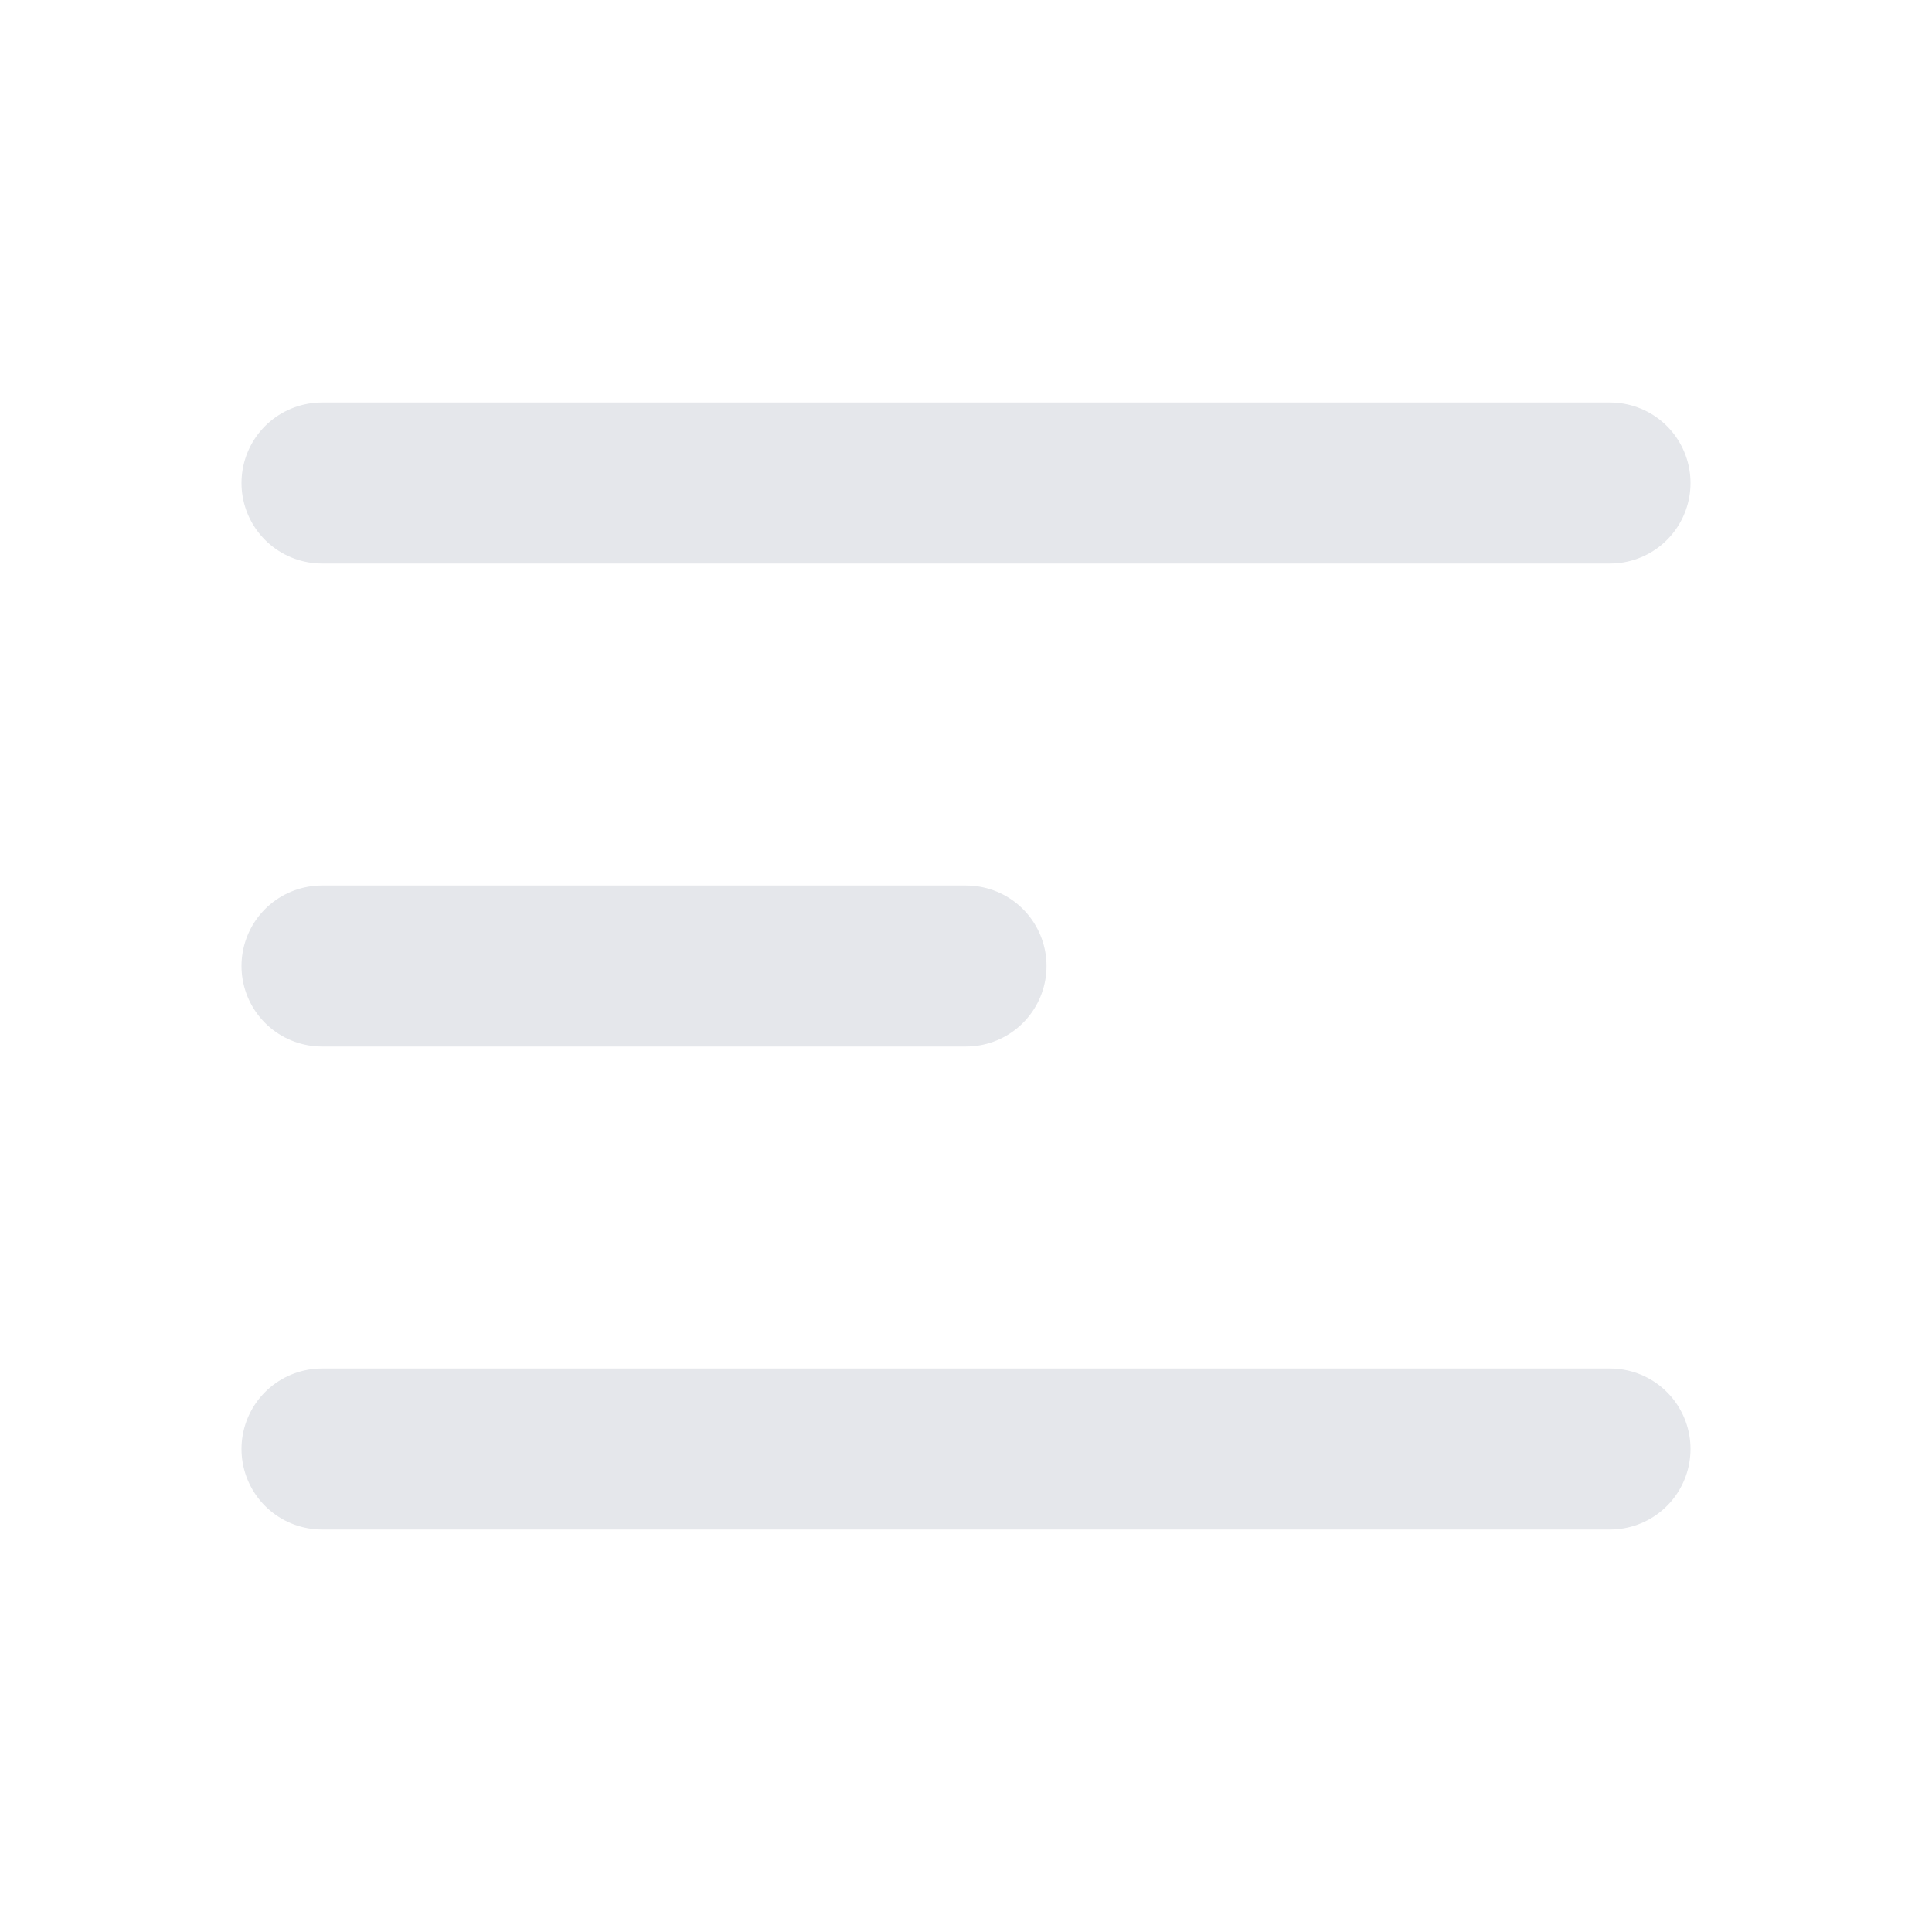
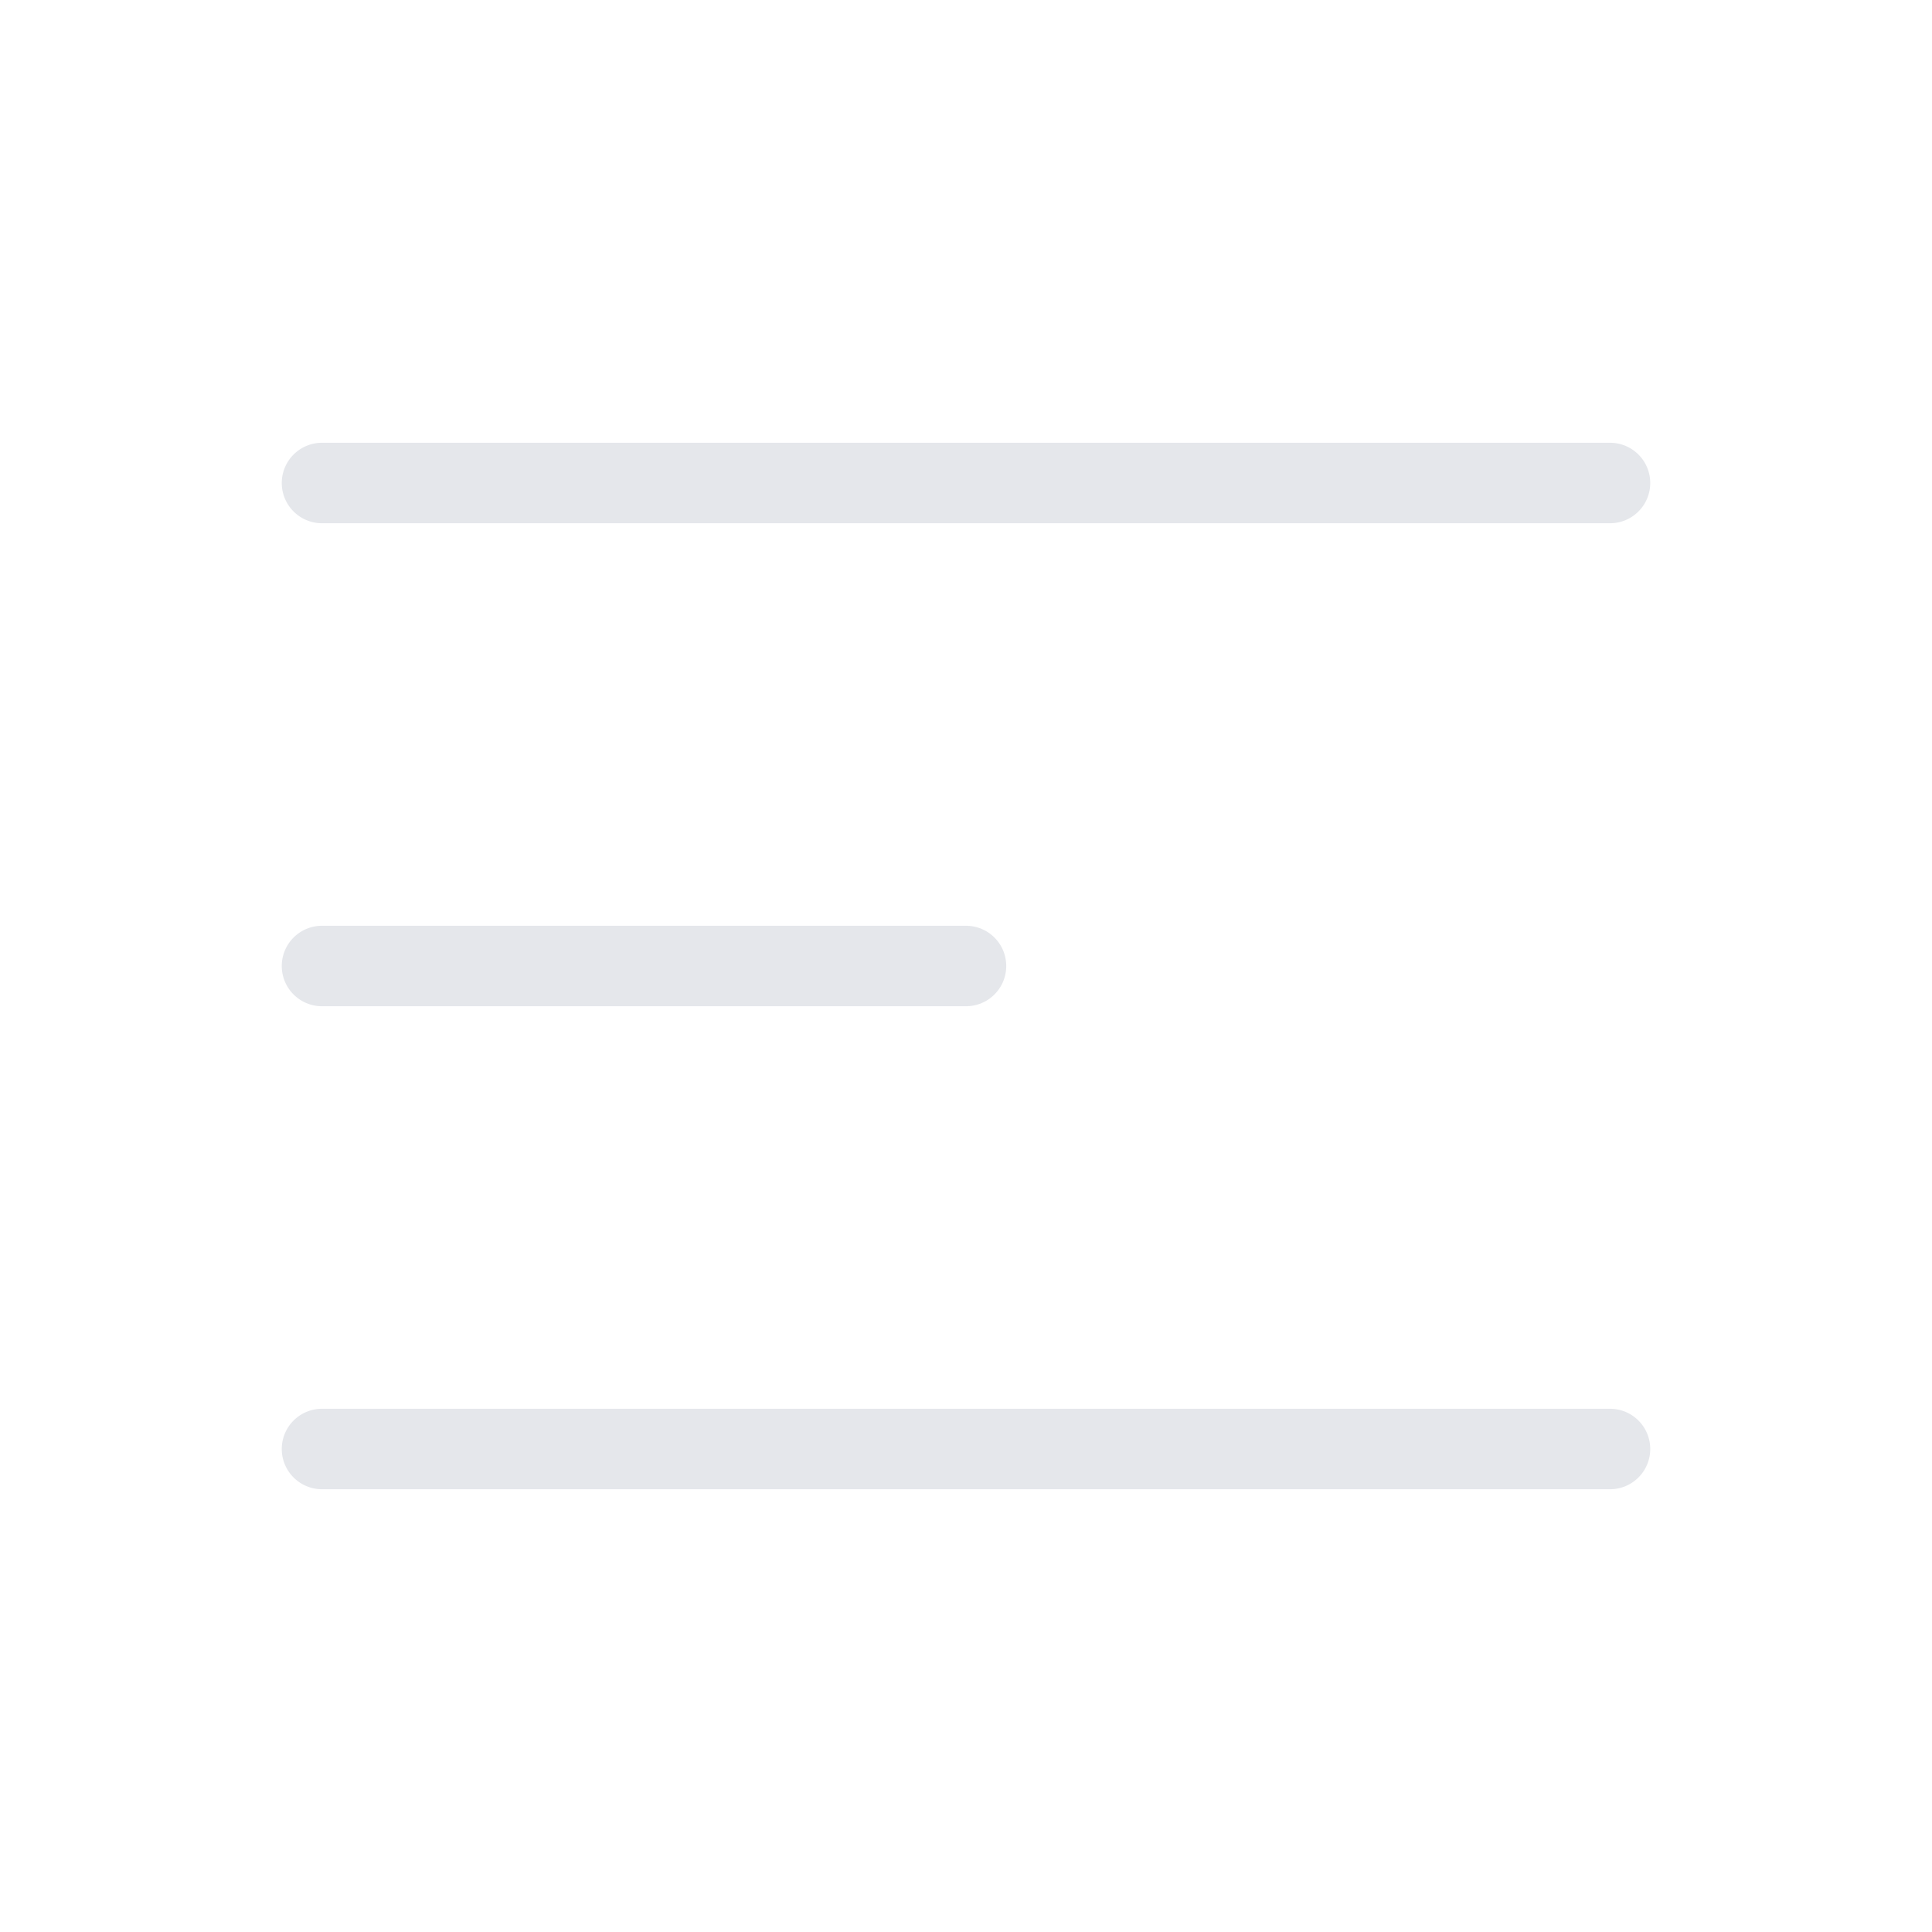
<svg xmlns="http://www.w3.org/2000/svg" width="24" height="24" viewBox="0 0 24 24" fill="none">
-   <path d="M4 6H20M4 12H12M4 18H20" stroke="#E5E7EB" stroke-width="2" stroke-linecap="round" stroke-linejoin="round" />
+   <path d="M4 6H20M4 12H12M4 18H20" stroke="#E5E7EB" strokeWidth="2" stroke-linecap="round" strokeLinejoin="round" />
</svg>
